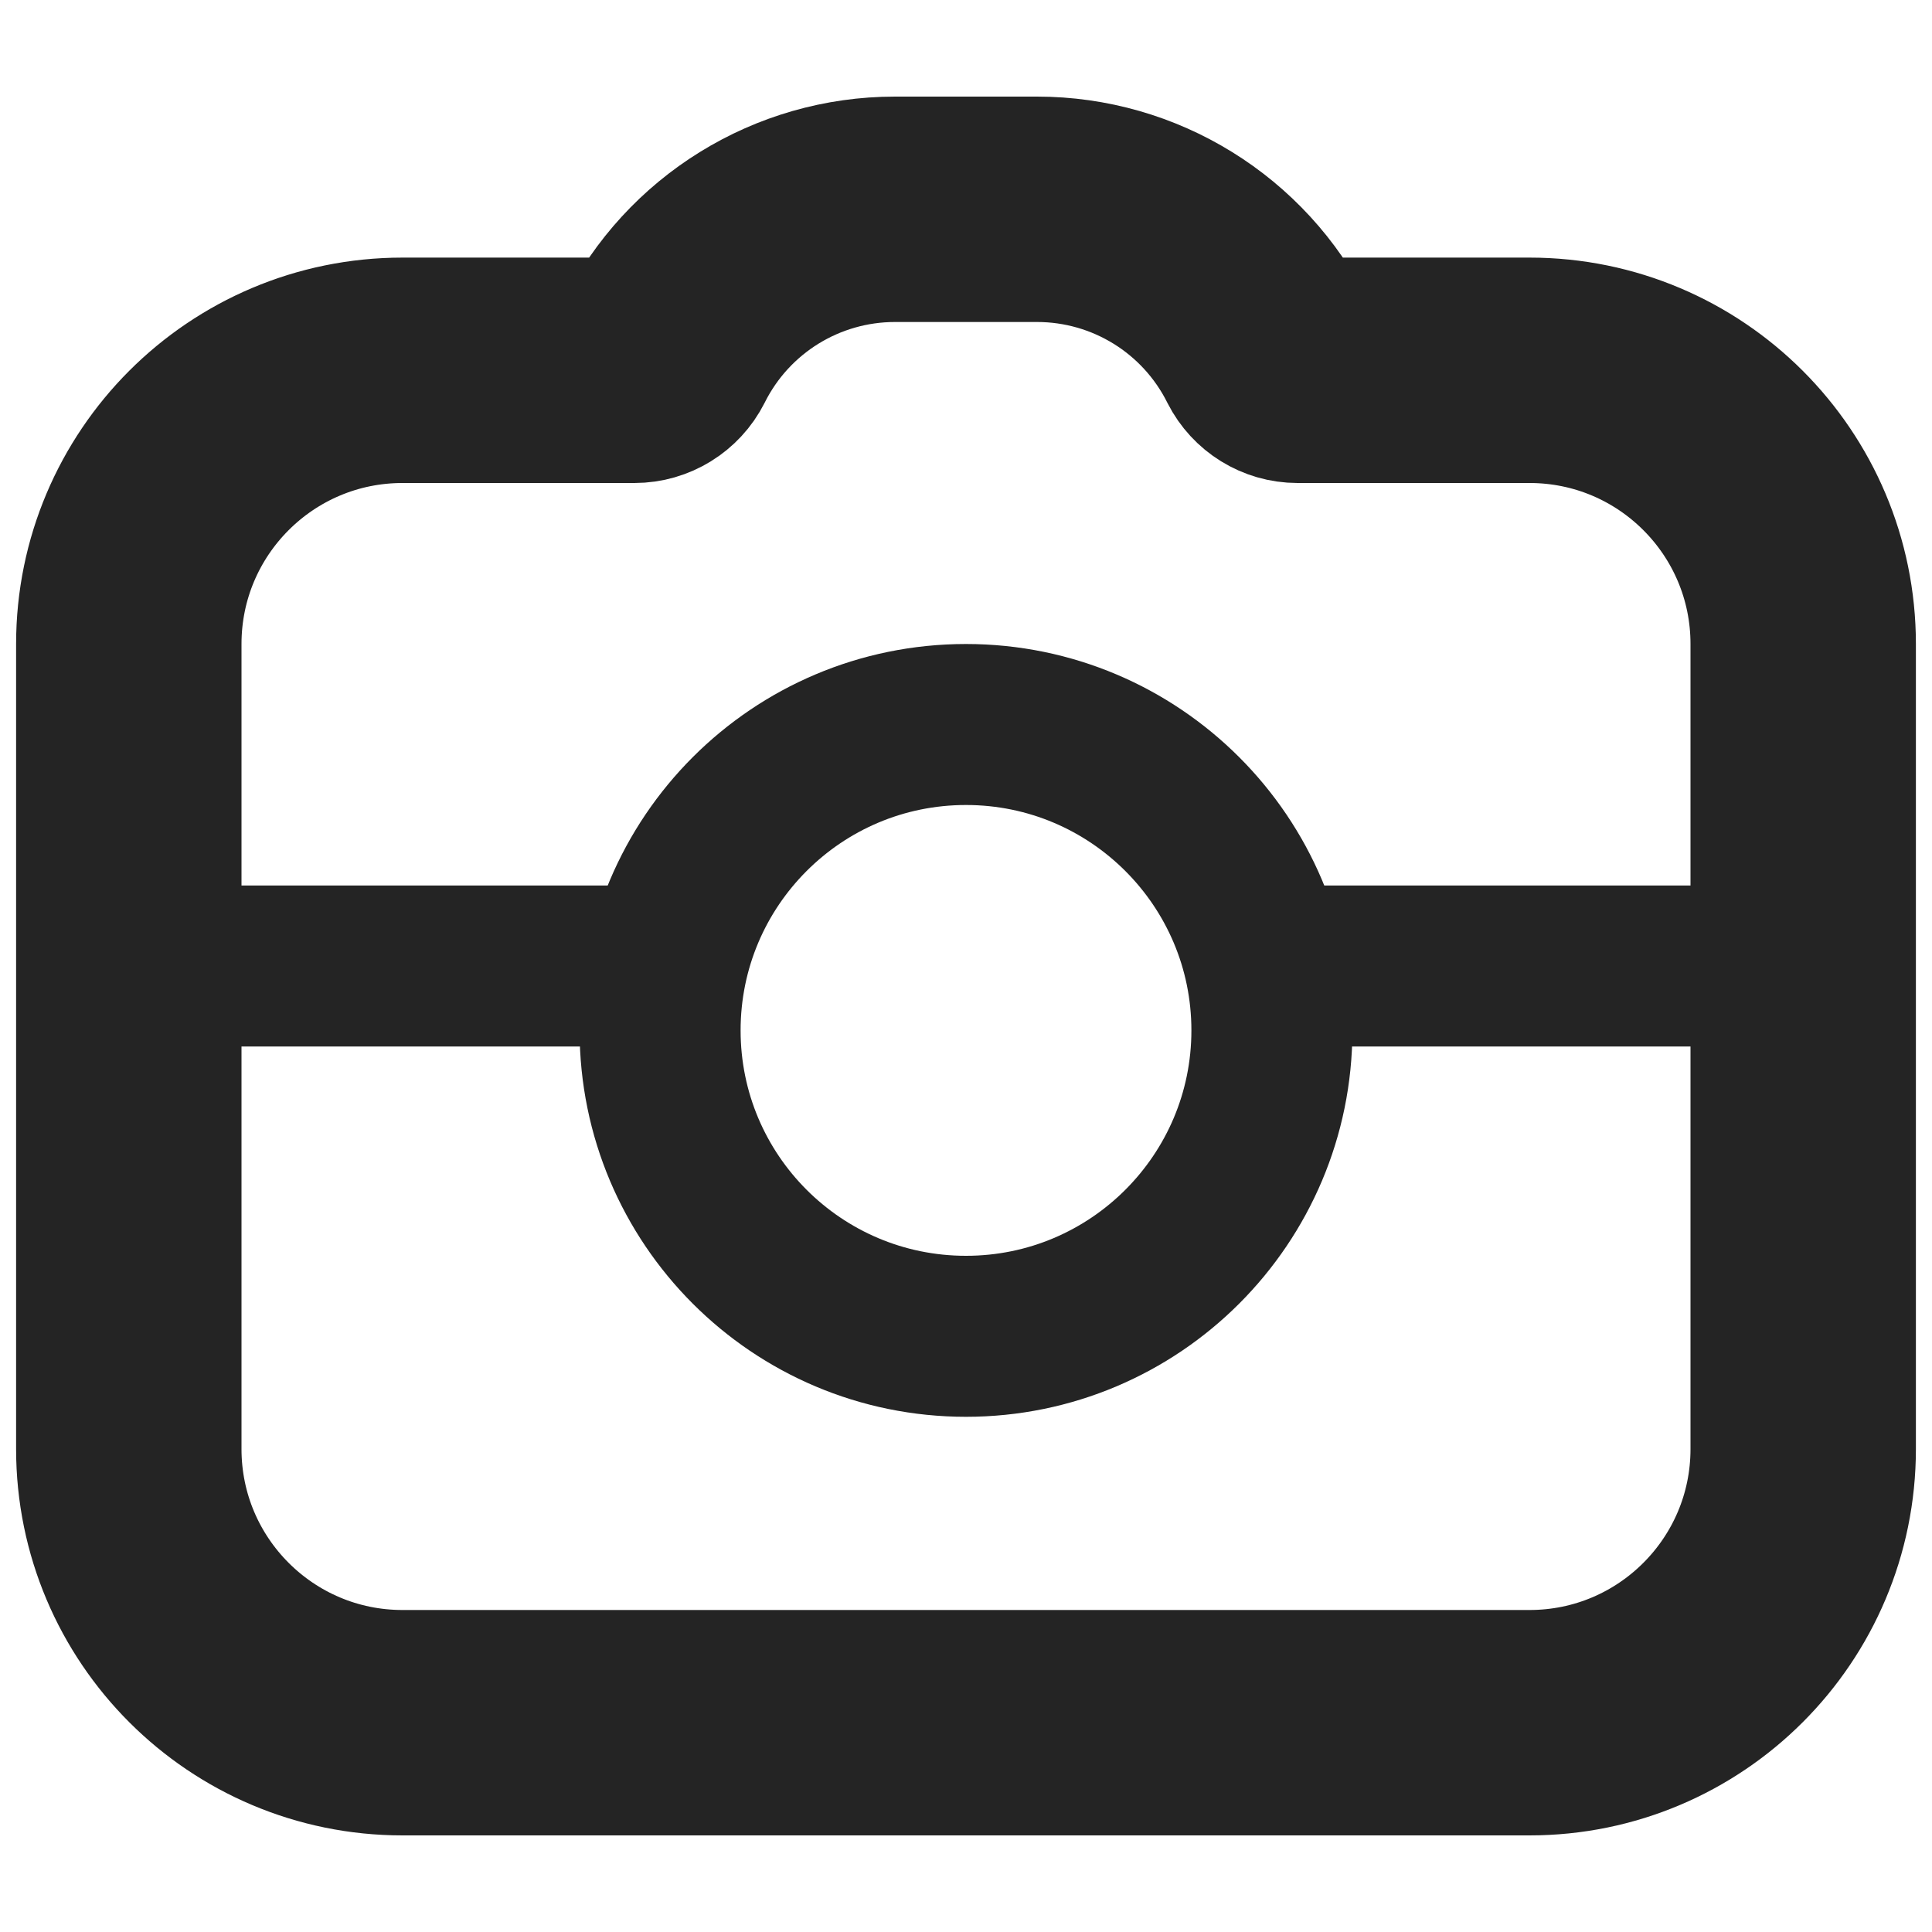
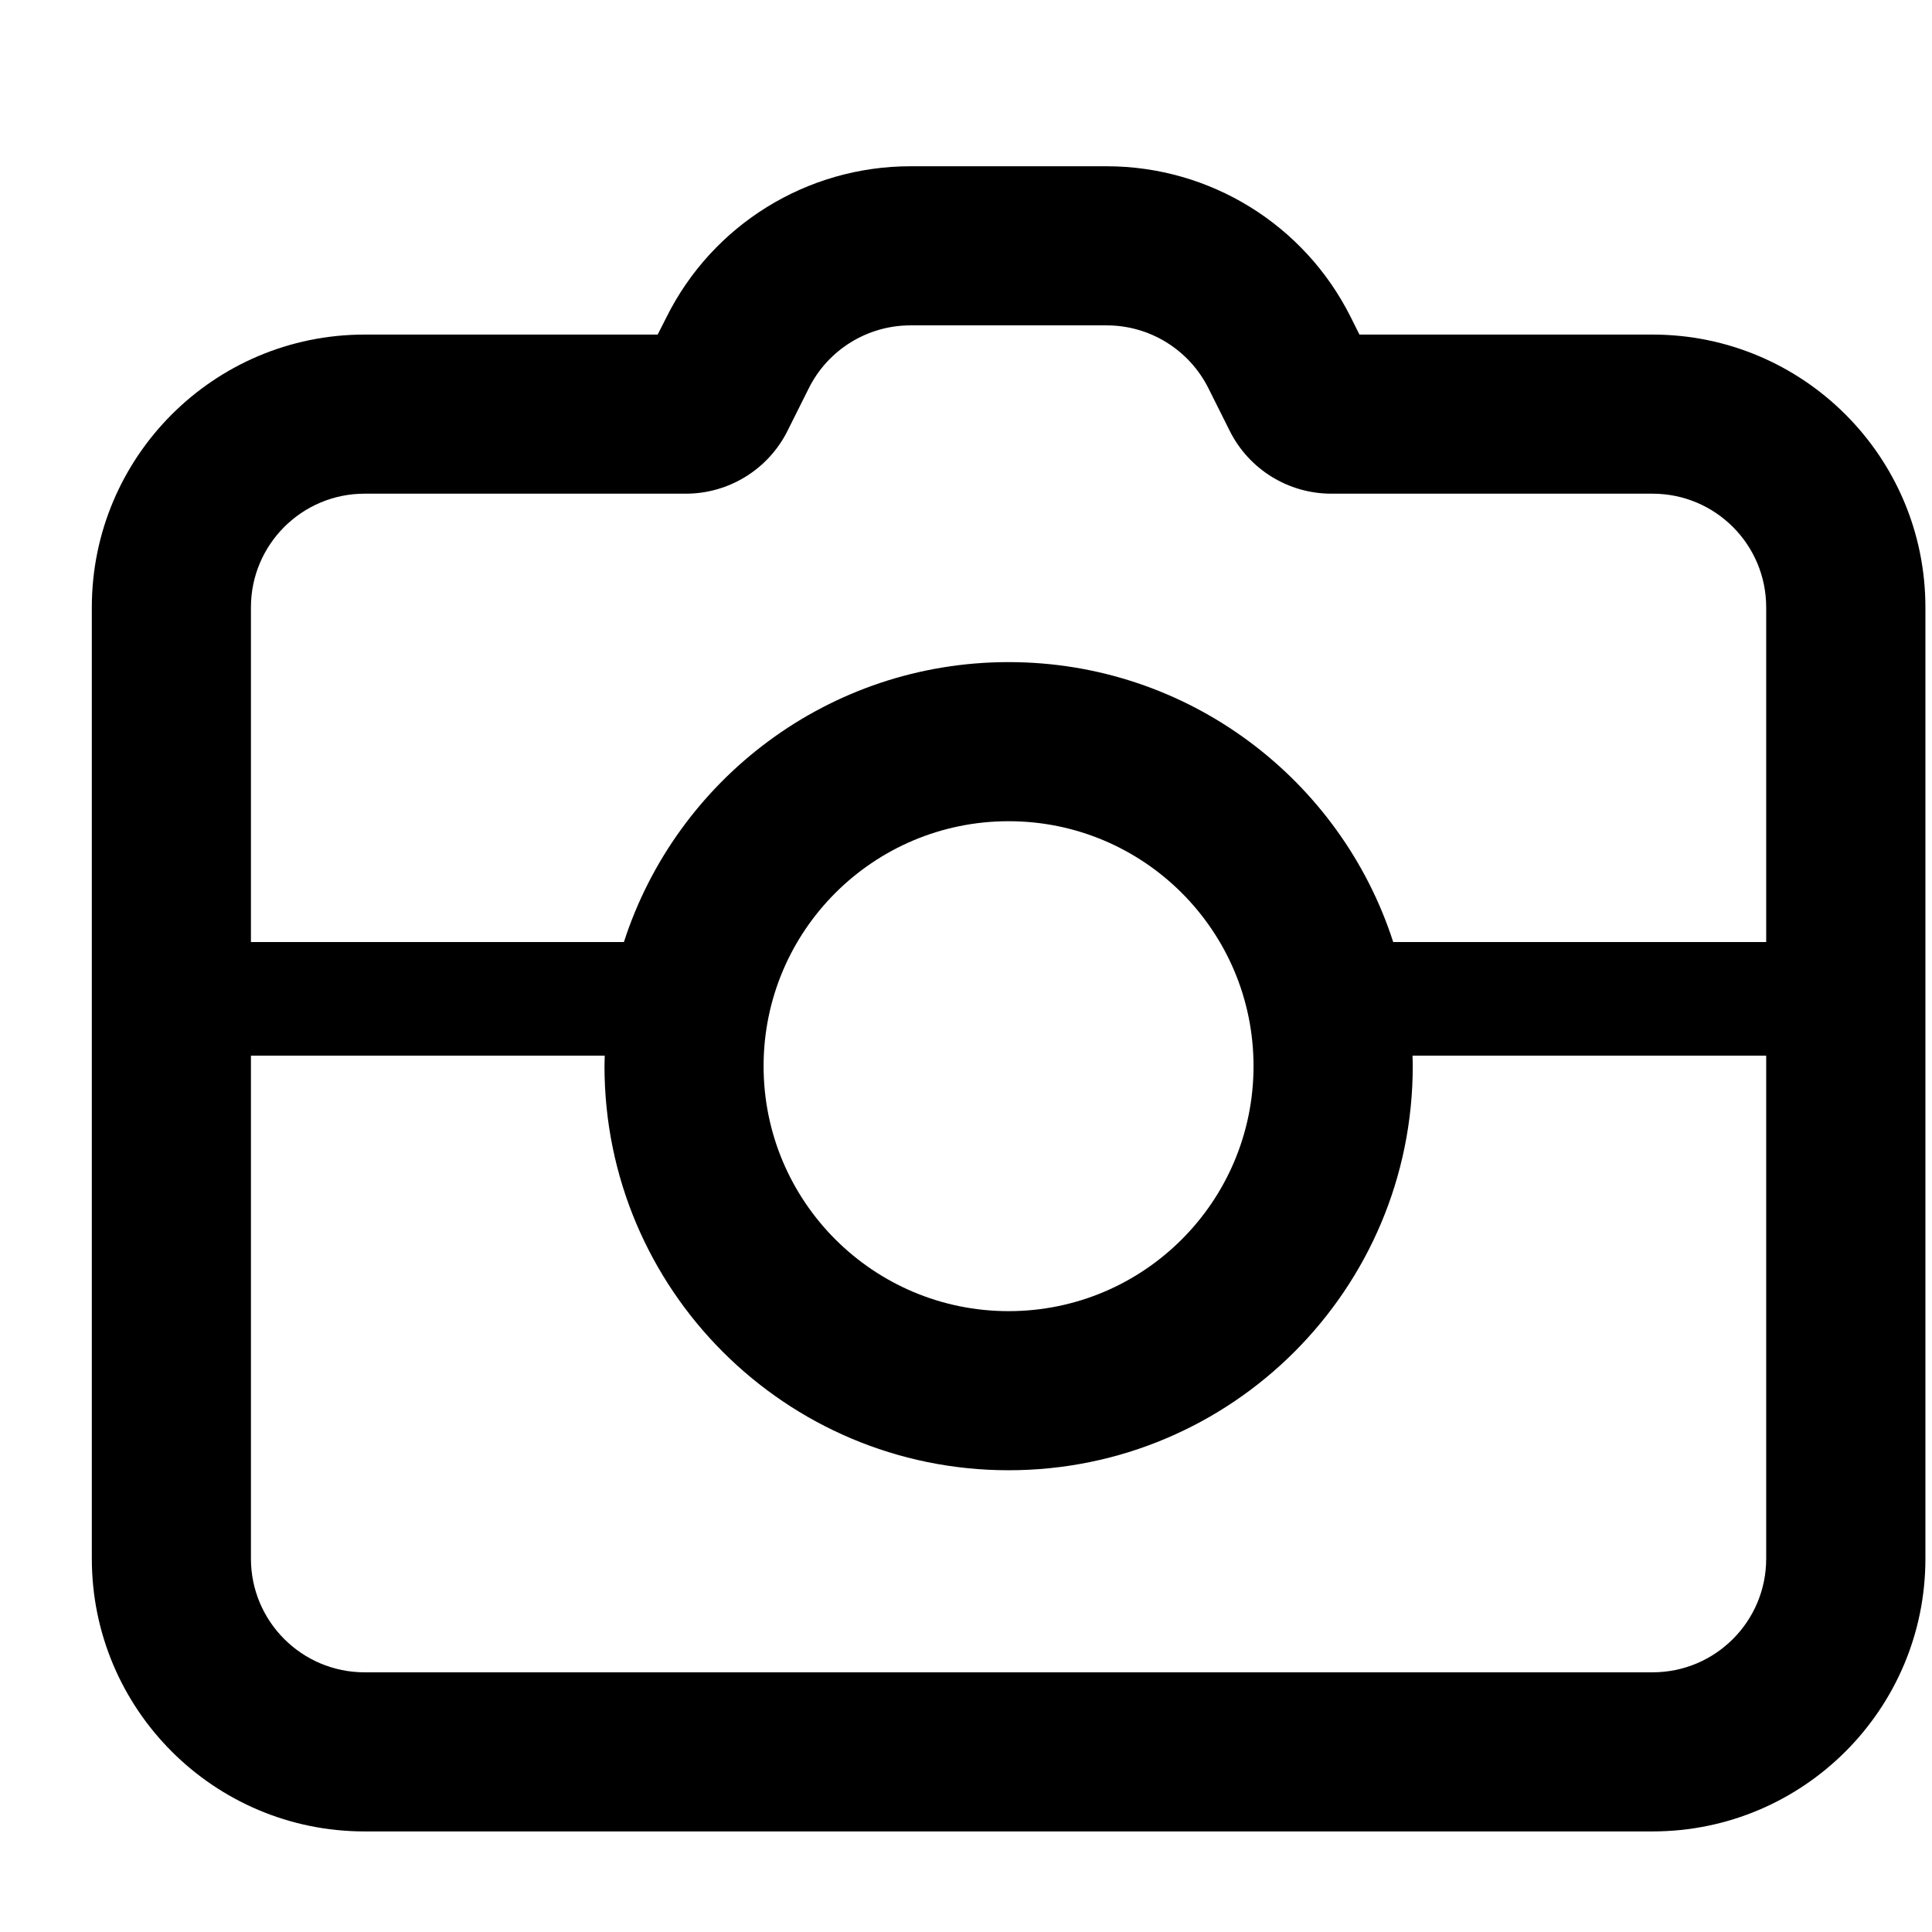
- <svg xmlns="http://www.w3.org/2000/svg" width="12" height="12" viewBox="0 0 12 12" fill="none">
-   <path d="M2.5 2.3C1.561 2.3 0.8 3.061 0.8 4V9C0.8 9.939 1.561 10.7 2.5 10.7H9.5C10.439 10.7 11.2 9.939 11.2 9V4C11.2 3.061 10.439 2.3 9.5 2.3H8.059C7.982 2.3 7.911 2.256 7.876 2.187C7.604 1.643 7.049 1.3 6.441 1.3H6H5.559C4.951 1.3 4.396 1.643 4.124 2.187C4.089 2.256 4.018 2.3 3.941 2.3H2.5Z" stroke="#242424" stroke-width="1.4" />
-   <path d="M0.6 6H4.2" stroke="#242424" />
-   <path d="M7.8 6L11.4 6" stroke="#242424" />
-   <path d="M7.9 6.4C7.9 7.449 7.049 8.3 6 8.3C4.95 8.3 4.1 7.449 4.1 6.4C4.1 5.351 4.95 4.5 6 4.5C7.049 4.5 7.9 5.351 7.9 6.4Z" stroke="#242424" />
+ <svg xmlns="http://www.w3.org/2000/svg" width="17" height="17" viewBox="0 0 17 17" fill="none">
+   <g>
+     <path fill-rule="evenodd" clip-rule="evenodd" d="M16.942 13.715V5.344C16.942 4.019 15.867 2.944 14.541 2.944H11.962L11.885 2.79C11.478 1.976 10.647 1.463 9.738 1.463H8.011C7.102 1.463 6.271 1.976 5.865 2.79L5.787 2.944H3.208C1.883 2.944 0.808 4.019 0.808 5.344V13.715C0.808 15.04 1.883 16.115 3.208 16.115H14.541C15.867 16.115 16.942 15.04 16.942 13.715ZM2.208 5.344C2.208 4.792 2.656 4.344 3.208 4.344H6.035C6.413 4.344 6.76 4.13 6.929 3.792L7.117 3.416C7.286 3.077 7.633 2.863 8.011 2.863H9.738C10.117 2.863 10.463 3.077 10.633 3.416L10.821 3.792C10.99 4.13 11.336 4.344 11.715 4.344H14.541C15.094 4.344 15.541 4.792 15.541 5.344V8.289L12.259 8.289C11.798 6.86 10.457 5.826 8.875 5.826C7.292 5.826 5.951 6.86 5.49 8.289H2.208V5.344ZM5.321 9.289C5.32 9.32 5.319 9.35 5.319 9.381C5.319 11.345 6.911 12.937 8.875 12.937C10.839 12.937 12.431 11.345 12.431 9.381C12.431 9.35 12.43 9.32 12.429 9.289L15.541 9.289V13.715C15.541 14.267 15.094 14.715 14.541 14.715H3.208C2.656 14.715 2.208 14.267 2.208 13.715V9.289H5.321ZM11.03 9.381C11.03 10.572 10.065 11.537 8.875 11.537C7.684 11.537 6.719 10.572 6.719 9.381C6.719 8.191 7.684 7.226 8.875 7.226C10.065 7.226 11.03 8.191 11.03 9.381Z" fill="black" />
+   </g>
</svg>
